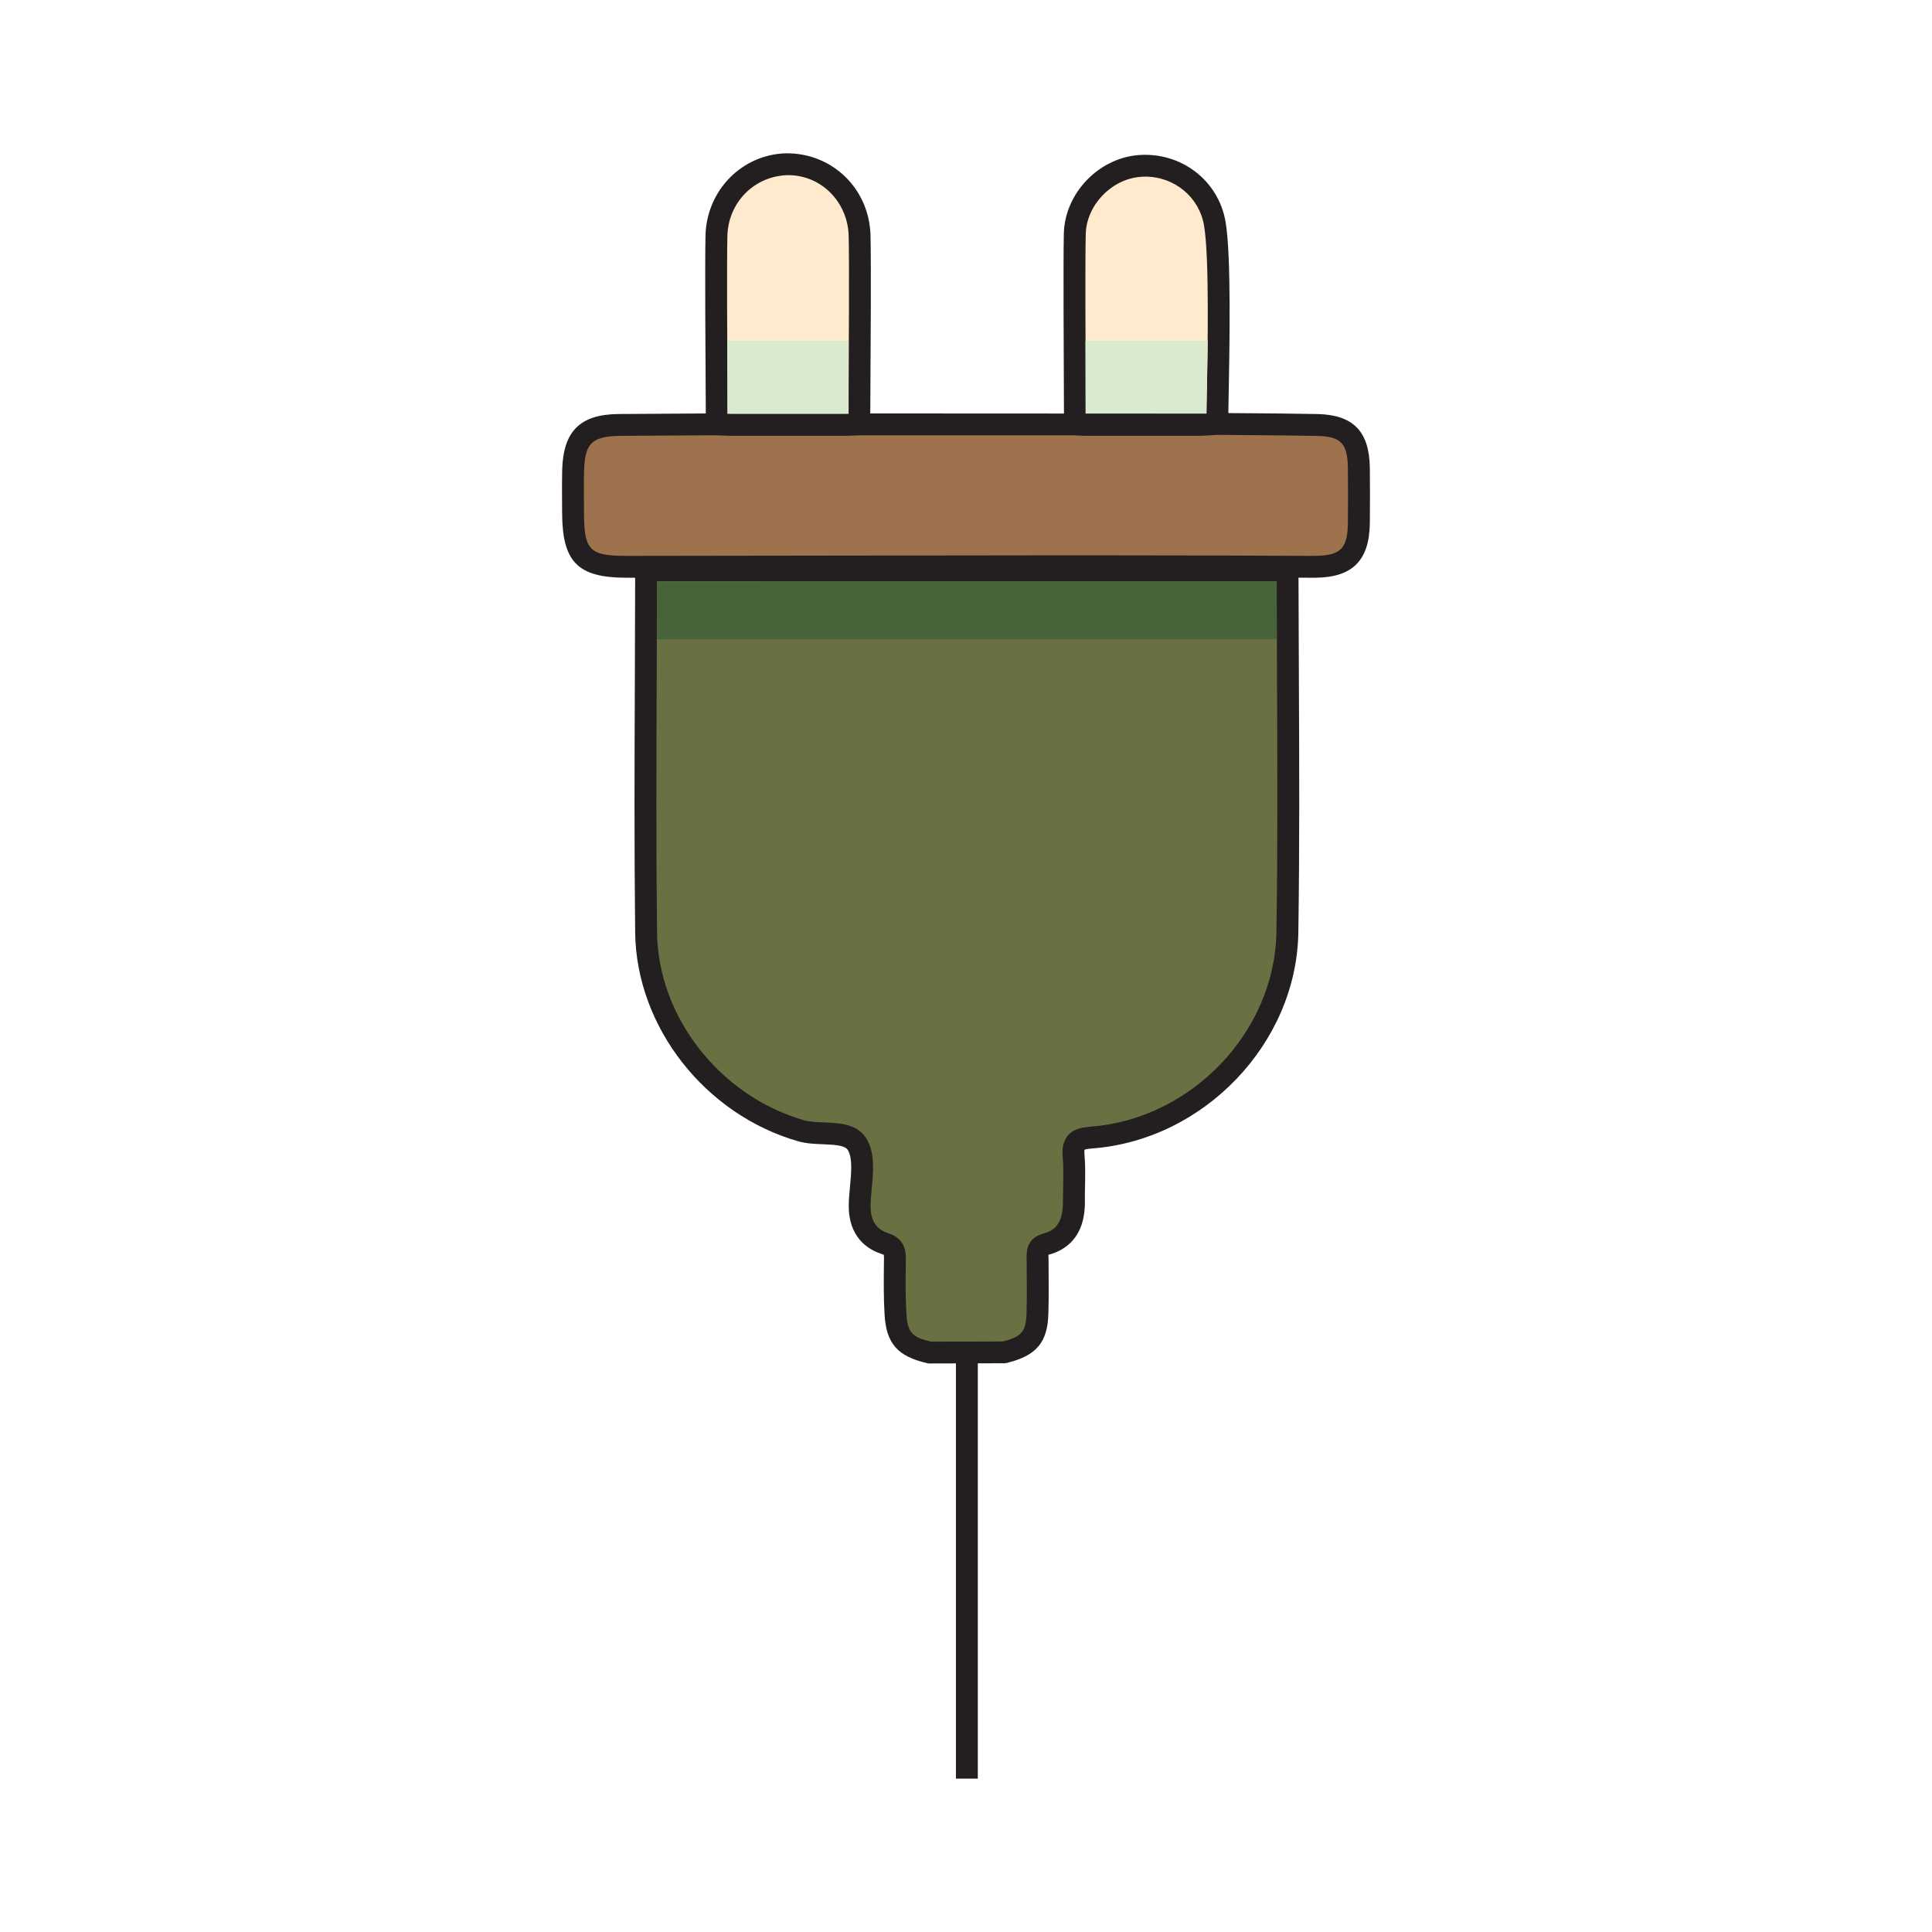
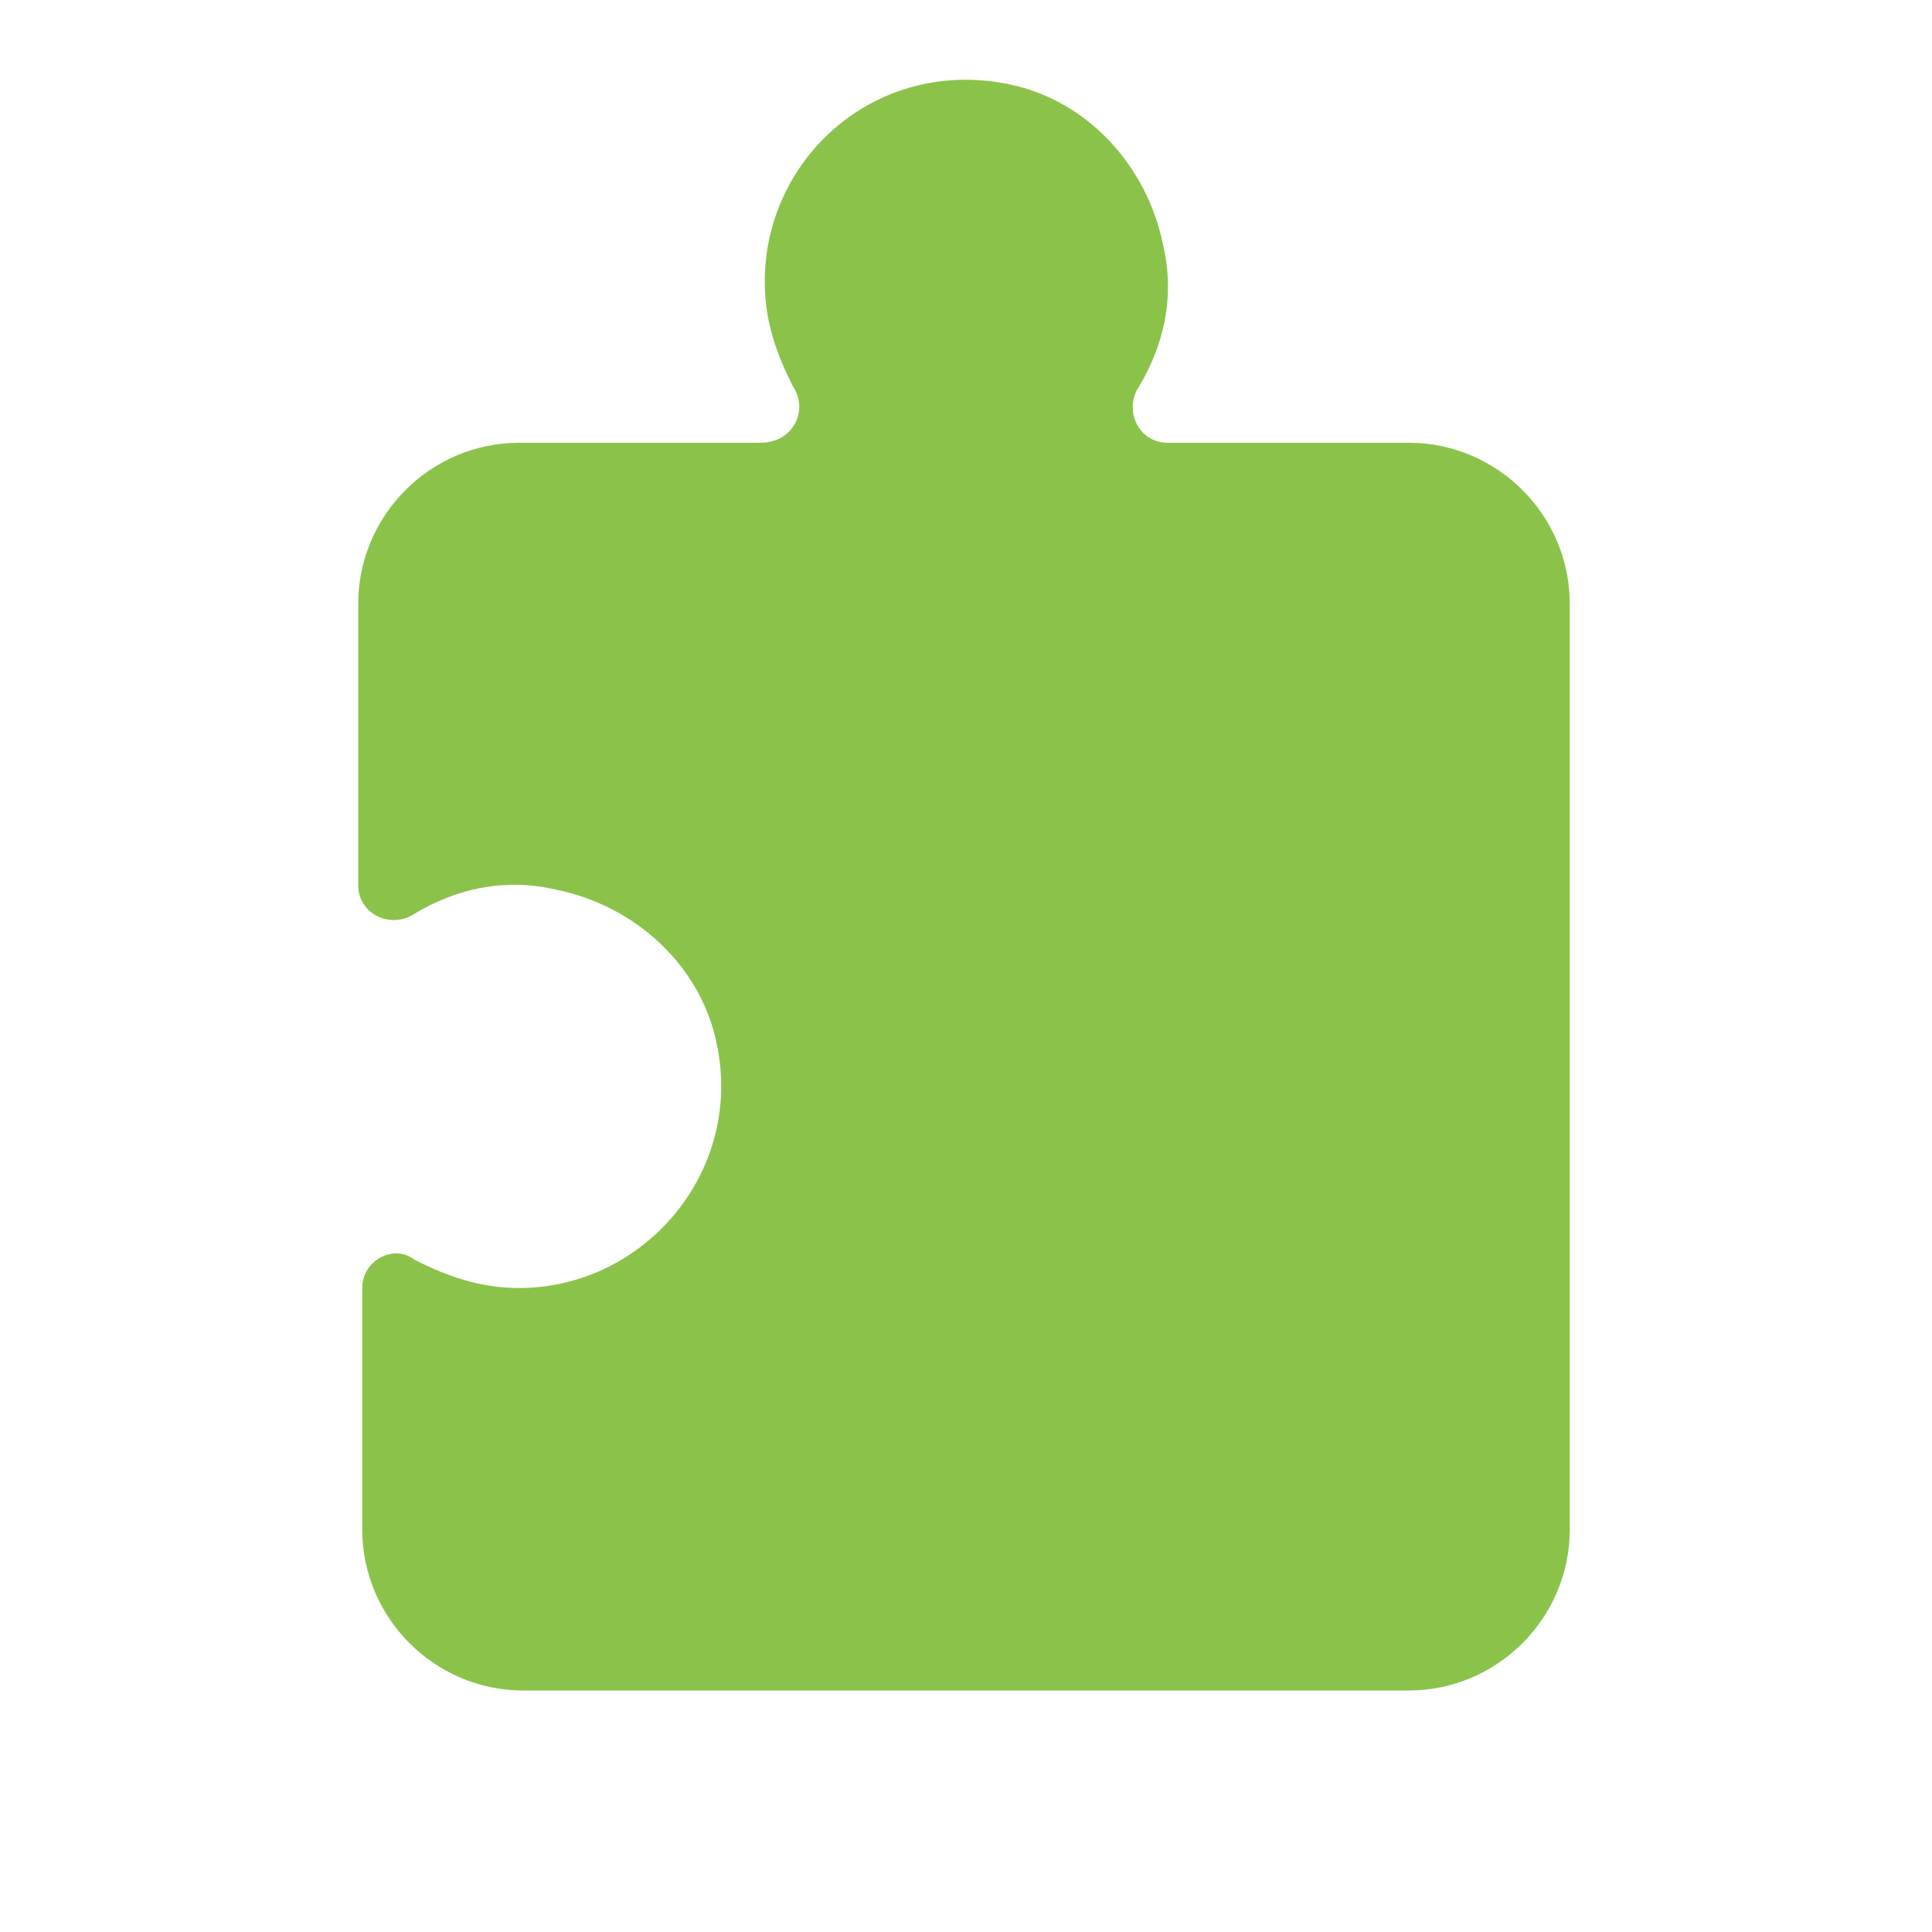
- <svg xmlns="http://www.w3.org/2000/svg" version="1.1" id="Vrstva_1" x="0px" y="0px" width="56.689px" height="56.689px" viewBox="0 0 56.689 56.689" enable-background="new 0 0 56.689 56.689" xml:space="preserve">
-   <g>
-     <g>
-       <g>
-         <g>
-           <path fill-rule="evenodd" clip-rule="evenodd" fill="#697041" d="M29.464,39.681c-0.728,0.002-1.455,0.004-2.182,0.005      c-0.732-0.169-0.964-0.409-1.007-1.135c-0.032-0.542-0.022-1.087-0.016-1.631c0.003-0.226-0.048-0.352-0.296-0.434      c-0.519-0.17-0.744-0.57-0.738-1.115c0.007-0.604,0.196-1.322-0.065-1.778c-0.271-0.476-1.084-0.251-1.649-0.413      c-2.572-0.738-4.521-3.142-4.552-5.819c-0.042-3.542-0.005-7.084-0.001-10.626c6.275,0.001,12.55,0.002,18.825,0.004      c0.002,3.541,0.049,7.083-0.008,10.623c-0.051,3.123-2.627,5.781-5.746,6.017c-0.418,0.031-0.561,0.131-0.523,0.552      c0.035,0.44,0.004,0.885,0.008,1.328c0.006,0.6-0.195,1.077-0.818,1.247c-0.244,0.068-0.25,0.206-0.25,0.396      c0.006,0.544,0.012,1.086-0.002,1.63C30.425,39.24,30.188,39.506,29.464,39.681z" />
-         </g>
-         <g>
-           <path fill="#231F20" d="M27.246,40.007L27.21,40c-0.876-0.202-1.205-0.577-1.255-1.429c-0.03-0.497-0.024-0.999-0.019-1.483      l0.002-0.169c0.001-0.063-0.004-0.091-0.007-0.101l0,0c-0.003,0-0.023-0.012-0.067-0.025c-0.627-0.207-0.968-0.712-0.96-1.425      c0.001-0.183,0.02-0.373,0.038-0.566c0.037-0.399,0.075-0.813-0.06-1.05c-0.081-0.142-0.339-0.16-0.724-0.177      c-0.245-0.009-0.499-0.019-0.736-0.087c-2.741-0.785-4.752-3.361-4.785-6.124c-0.029-2.497-0.019-5.036-0.009-7.491      c0.003-1.046,0.007-2.093,0.009-3.138l0-0.321L38.1,16.418v0.32c0.002,1.065,0.008,2.13,0.012,3.195      c0.012,2.436,0.021,4.955-0.016,7.434c-0.053,3.242-2.764,6.082-6.045,6.331c-0.164,0.012-0.219,0.033-0.232,0.04      c0.004,0.004-0.008,0.049,0.004,0.164c0.025,0.307,0.02,0.612,0.014,0.907c-0.004,0.148-0.006,0.296-0.004,0.444      c0.01,1.05-0.568,1.429-1.053,1.561c-0.029-0.014-0.014,0.058-0.014,0.085l0.002,0.244c0.002,0.465,0.008,0.931-0.006,1.396      c-0.021,0.85-0.352,1.242-1.227,1.454l-0.072,0.008L27.246,40.007z M19.277,17.055c-0.001,0.94-0.005,1.88-0.008,2.821      c-0.009,2.452-0.019,4.988,0.01,7.481c0.028,2.484,1.845,4.805,4.32,5.516c0.163,0.045,0.376,0.054,0.583,0.062      c0.465,0.019,0.993,0.04,1.256,0.5c0.236,0.413,0.188,0.928,0.142,1.427c-0.017,0.175-0.034,0.35-0.036,0.515      c-0.006,0.569,0.293,0.733,0.518,0.808c0.469,0.152,0.519,0.496,0.517,0.742l-0.002,0.17c-0.006,0.475-0.011,0.962,0.018,1.437      c0.033,0.558,0.149,0.696,0.723,0.833l2.104-0.005c0.561-0.14,0.686-0.296,0.699-0.837c0.012-0.459,0.008-0.916,0.004-1.376      l-0.002-0.244c0-0.186-0.004-0.572,0.486-0.707c0.291-0.079,0.588-0.252,0.58-0.937c0-0.154,0.002-0.308,0.006-0.462      c0.006-0.293,0.012-0.567-0.012-0.841c-0.016-0.181-0.016-0.441,0.15-0.638c0.166-0.197,0.42-0.241,0.668-0.261      c2.959-0.224,5.404-2.782,5.451-5.701c0.041-2.472,0.029-4.989,0.018-7.422c-0.004-0.958-0.008-1.918-0.01-2.876L19.277,17.055z      " />
-         </g>
-       </g>
-       <g>
-         <g>
-           <g>
-             <path fill-rule="evenodd" clip-rule="evenodd" fill="#FFEACE" d="M35.716,12.602c-1.393,0.004-2.781,0.007-4.172,0.011       c-0.004-1.062-0.029-4.688-0.006-5.75c0.021-1.019,0.896-1.914,1.895-1.994c1.076-0.086,2.033,0.633,2.213,1.694       C35.841,7.716,35.729,11.443,35.716,12.602z" />
-           </g>
-         </g>
-         <g>
-           <g>
-             <path fill="#231F20" d="M31.223,12.934l-0.006-1.283c-0.006-1.479-0.02-3.953-0.002-4.795c0.027-1.177,1.01-2.212,2.191-2.306       c1.264-0.096,2.35,0.756,2.555,1.96c0.17,0.99,0.117,3.707,0.086,5.331l-0.016,1.081L31.223,12.934z M33.606,5.183       c-0.049,0-0.098,0.002-0.146,0.007c-0.852,0.066-1.584,0.837-1.602,1.68c-0.02,0.833-0.006,3.302,0,4.778l0.004,0.644       l3.539-0.009l0.006-0.453c0.029-1.496,0.082-4.281-0.078-5.212C35.19,5.787,34.464,5.183,33.606,5.183z" />
-           </g>
-         </g>
-       </g>
-       <g>
-         <g>
-           <g>
-             <path fill-rule="evenodd" clip-rule="evenodd" fill="#FFEACE" d="M25.212,12.561c-1.393,0-2.787,0-4.18,0       c-0.005-1.025-0.034-4.616-0.01-5.641c0.026-1.171,0.946-2.083,2.069-2.102c1.142-0.019,2.102,0.902,2.131,2.101       C25.247,7.945,25.218,11.535,25.212,12.561z" />
-           </g>
-         </g>
-         <g>
-           <g>
-             <path fill="#231F20" d="M20.713,12.882l-0.005-1.053c-0.009-1.42-0.026-4.063-0.007-4.916c0.031-1.332,1.079-2.394,2.385-2.415       l0,0c1.363,0,2.423,1.06,2.457,2.414c0.021,0.863,0.003,3.536-0.006,4.972l-0.007,0.997L20.713,12.882z M23.127,5.139       c-0.992,0.017-1.763,0.803-1.784,1.789c-0.02,0.843-0.003,3.48,0.006,4.896l0.002,0.417l3.542-0.001l0.003-0.36       c0.009-1.432,0.027-4.098,0.006-4.952C24.878,5.925,24.097,5.139,23.127,5.139z" />
-           </g>
-         </g>
-       </g>
-       <g>
-         <g>
-           <path fill-rule="evenodd" clip-rule="evenodd" fill="#928069" d="M18.908,16.631c4.137-0.006,8.274-0.013,12.413-0.016      c2.166-0.002,4.336,0.007,6.506,0.01c-0.016,0.038-0.031,0.076-0.045,0.113c-6.275-0.001-12.55-0.003-18.825-0.004      C18.931,16.704,18.914,16.67,18.908,16.631z" />
-         </g>
-       </g>
-     </g>
-     <g>
-       <polygon fill-rule="evenodd" clip-rule="evenodd" fill="#D9EACE" points="35.387,12.488 31.852,12.488 31.852,9.997 35.438,9.997       " />
-     </g>
-     <g>
-       <rect x="21.344" y="9.997" fill-rule="evenodd" clip-rule="evenodd" fill="#D9EACE" width="3.556" height="2.491" />
-     </g>
-     <g>
-       <path fill-rule="evenodd" clip-rule="evenodd" fill="#9D724C" d="M39.872,13.729c-0.012-0.893-0.348-1.242-1.225-1.259    c-0.98-0.019-1.959-0.022-2.939-0.032c-0.16,0.014-0.316,0.02-0.475,0.029h-3.422c-0.107-0.005-0.213-0.008-0.322-0.015    c-2.074,0-4.151,0-6.227,0c-0.16,0.01-0.32,0.008-0.48,0.015h-3.318c-0.159-0.007-0.319-0.005-0.48-0.015    c-0.839,0.004-1.679,0.007-2.52,0.015h-0.146v0.001c-0.056,0-0.112,0-0.168,0c-0.948,0.011-1.3,0.358-1.332,1.313    c-0.013,0.422-0.002,0.845-0.002,1.268c0.002,1.266,0.311,1.58,1.55,1.582c0.181,0,0.362,0,0.542,0    c4.137-0.006,8.274-0.013,12.413-0.016c2.166-0.002,4.336,0.007,6.506,0.01c0.26,0.002,0.52,0.009,0.779,0.005    c0.91-0.013,1.254-0.36,1.266-1.281C39.88,14.81,39.88,14.269,39.872,13.729z" />
-       <path fill="#231F20" d="M18.547,16.952h-0.183c-1.412-0.004-1.866-0.466-1.87-1.903l-0.002-0.364    c-0.002-0.304-0.004-0.609,0.004-0.914c0.037-1.124,0.529-1.61,1.648-1.623l0.317-0.002c0.629-0.006,1.259-0.009,1.89-0.012    l0.63-0.004c0.104,0.007,0.188,0.008,0.271,0.009c0.076,0.001,0.151,0.003,0.227,0.006h3.303c0.06-0.003,0.136-0.005,0.212-0.006    c0.083-0.001,0.165-0.002,0.248-0.008l10.149,0.005c0.098-0.005,0.191-0.01,0.287-0.018l0.93,0.007    c0.682,0.005,1.363,0.011,2.045,0.024c1.051,0.021,1.525,0.506,1.541,1.576c0.006,0.542,0.004,1.085,0,1.629    c-0.016,1.089-0.504,1.582-1.582,1.598l-0.156,0l-2.713-0.011c-1.268-0.003-2.539-0.006-3.807-0.006h-0.615    c-2.862,0.002-5.723,0.006-8.584,0.01L18.547,16.952z M20.964,12.772l-0.61,0.003c-0.628,0.003-1.257,0.006-1.887,0.012    l-0.26,0.002c-0.835,0.01-1.043,0.216-1.068,1.003c-0.009,0.295-0.007,0.592-0.005,0.888l0.002,0.368    c0.002,1.095,0.164,1.261,1.23,1.263l0.181,0l4.188-0.006c2.861-0.005,5.723-0.009,8.585-0.011l0.615,0    c1.27,0,2.539,0.003,3.809,0.006l2.711,0.011l0.148-0.001c0.734-0.01,0.939-0.218,0.947-0.964c0.006-0.537,0.006-1.074,0-1.613    c-0.01-0.726-0.205-0.929-0.91-0.942c-0.68-0.013-1.359-0.019-2.039-0.024l-0.898-0.008c-0.072,0.008-0.178,0.013-0.279,0.018    l-0.17,0.01l-3.443,0l-0.338-0.015h-6.211c-0.072,0.005-0.164,0.007-0.257,0.009l-0.208,0.006h-3.333l-0.223-0.006    C21.149,12.779,21.055,12.777,20.964,12.772z" />
-     </g>
-     <g>
-       <rect x="19.278" y="17.064" fill-rule="evenodd" clip-rule="evenodd" fill="#486339" width="18.184" height="1.695" />
-     </g>
-     <g>
-       <line fill-rule="evenodd" clip-rule="evenodd" fill="#697041" x1="28.371" y1="39.448" x2="28.371" y2="52.189" />
-       <rect x="28.049" y="39.448" fill="#231F20" width="0.642" height="12.741" />
-     </g>
-   </g>
+ <svg xmlns="http://www.w3.org/2000/svg" version="1" viewBox="0 0 48 48" enable-background="new 0 0 48 48">
+   <path fill="#8BC34A" d="M39,15c0-2.2-1.8-4-4-4h-6c-0.7,0-1.1-0.8-0.7-1.4c0.6-1,0.9-2.2,0.6-3.5c-0.4-2-1.9-3.6-3.8-4 C21.8,1.4,19,3.9,19,7c0,1,0.3,1.8,0.7,2.6c0.4,0.6,0,1.4-0.8,1.4h-6c-2.2,0-4,1.8-4,4v7c0,0.7,0.8,1.1,1.4,0.7 c1-0.6,2.2-0.9,3.5-0.6c2,0.4,3.6,1.9,4,3.8c0.7,3.2-1.8,6.1-4.9,6.1c-1,0-1.8-0.3-2.6-0.7C9.8,30.9,9,31.3,9,32v6c0,2.2,1.8,4,4,4 h22c2.2,0,4-1.8,4-4V15z" />
</svg>
